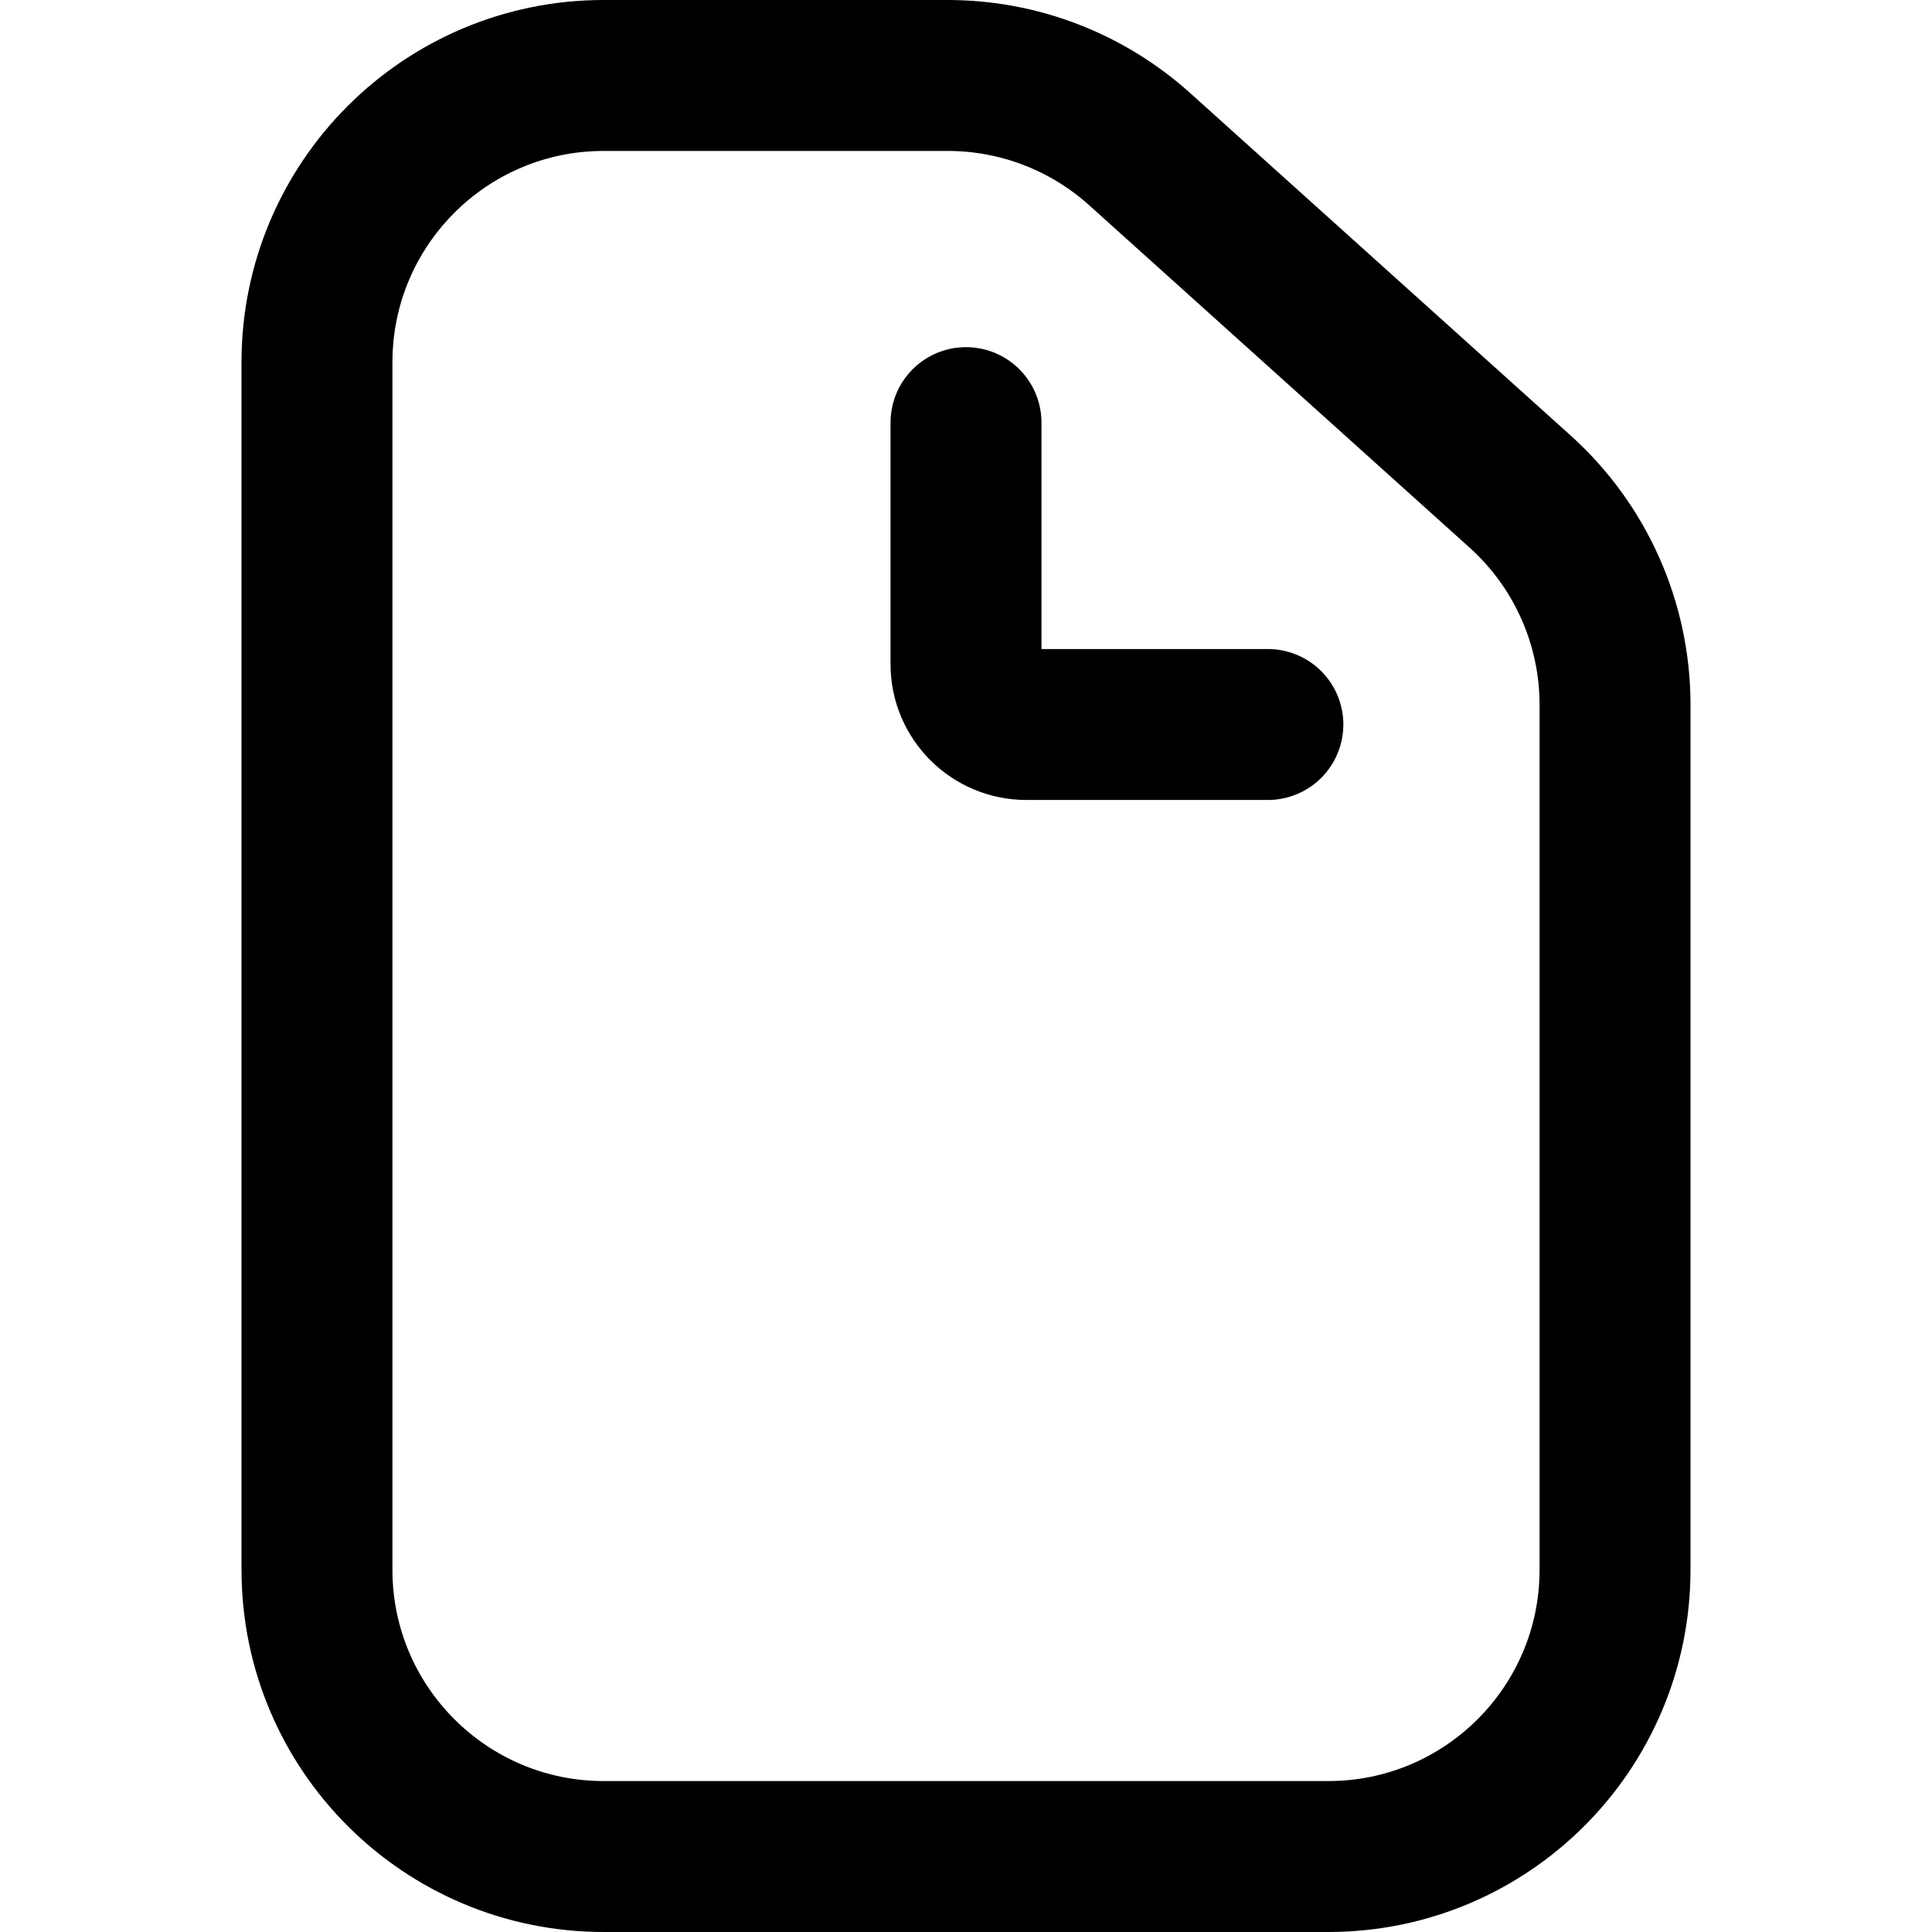
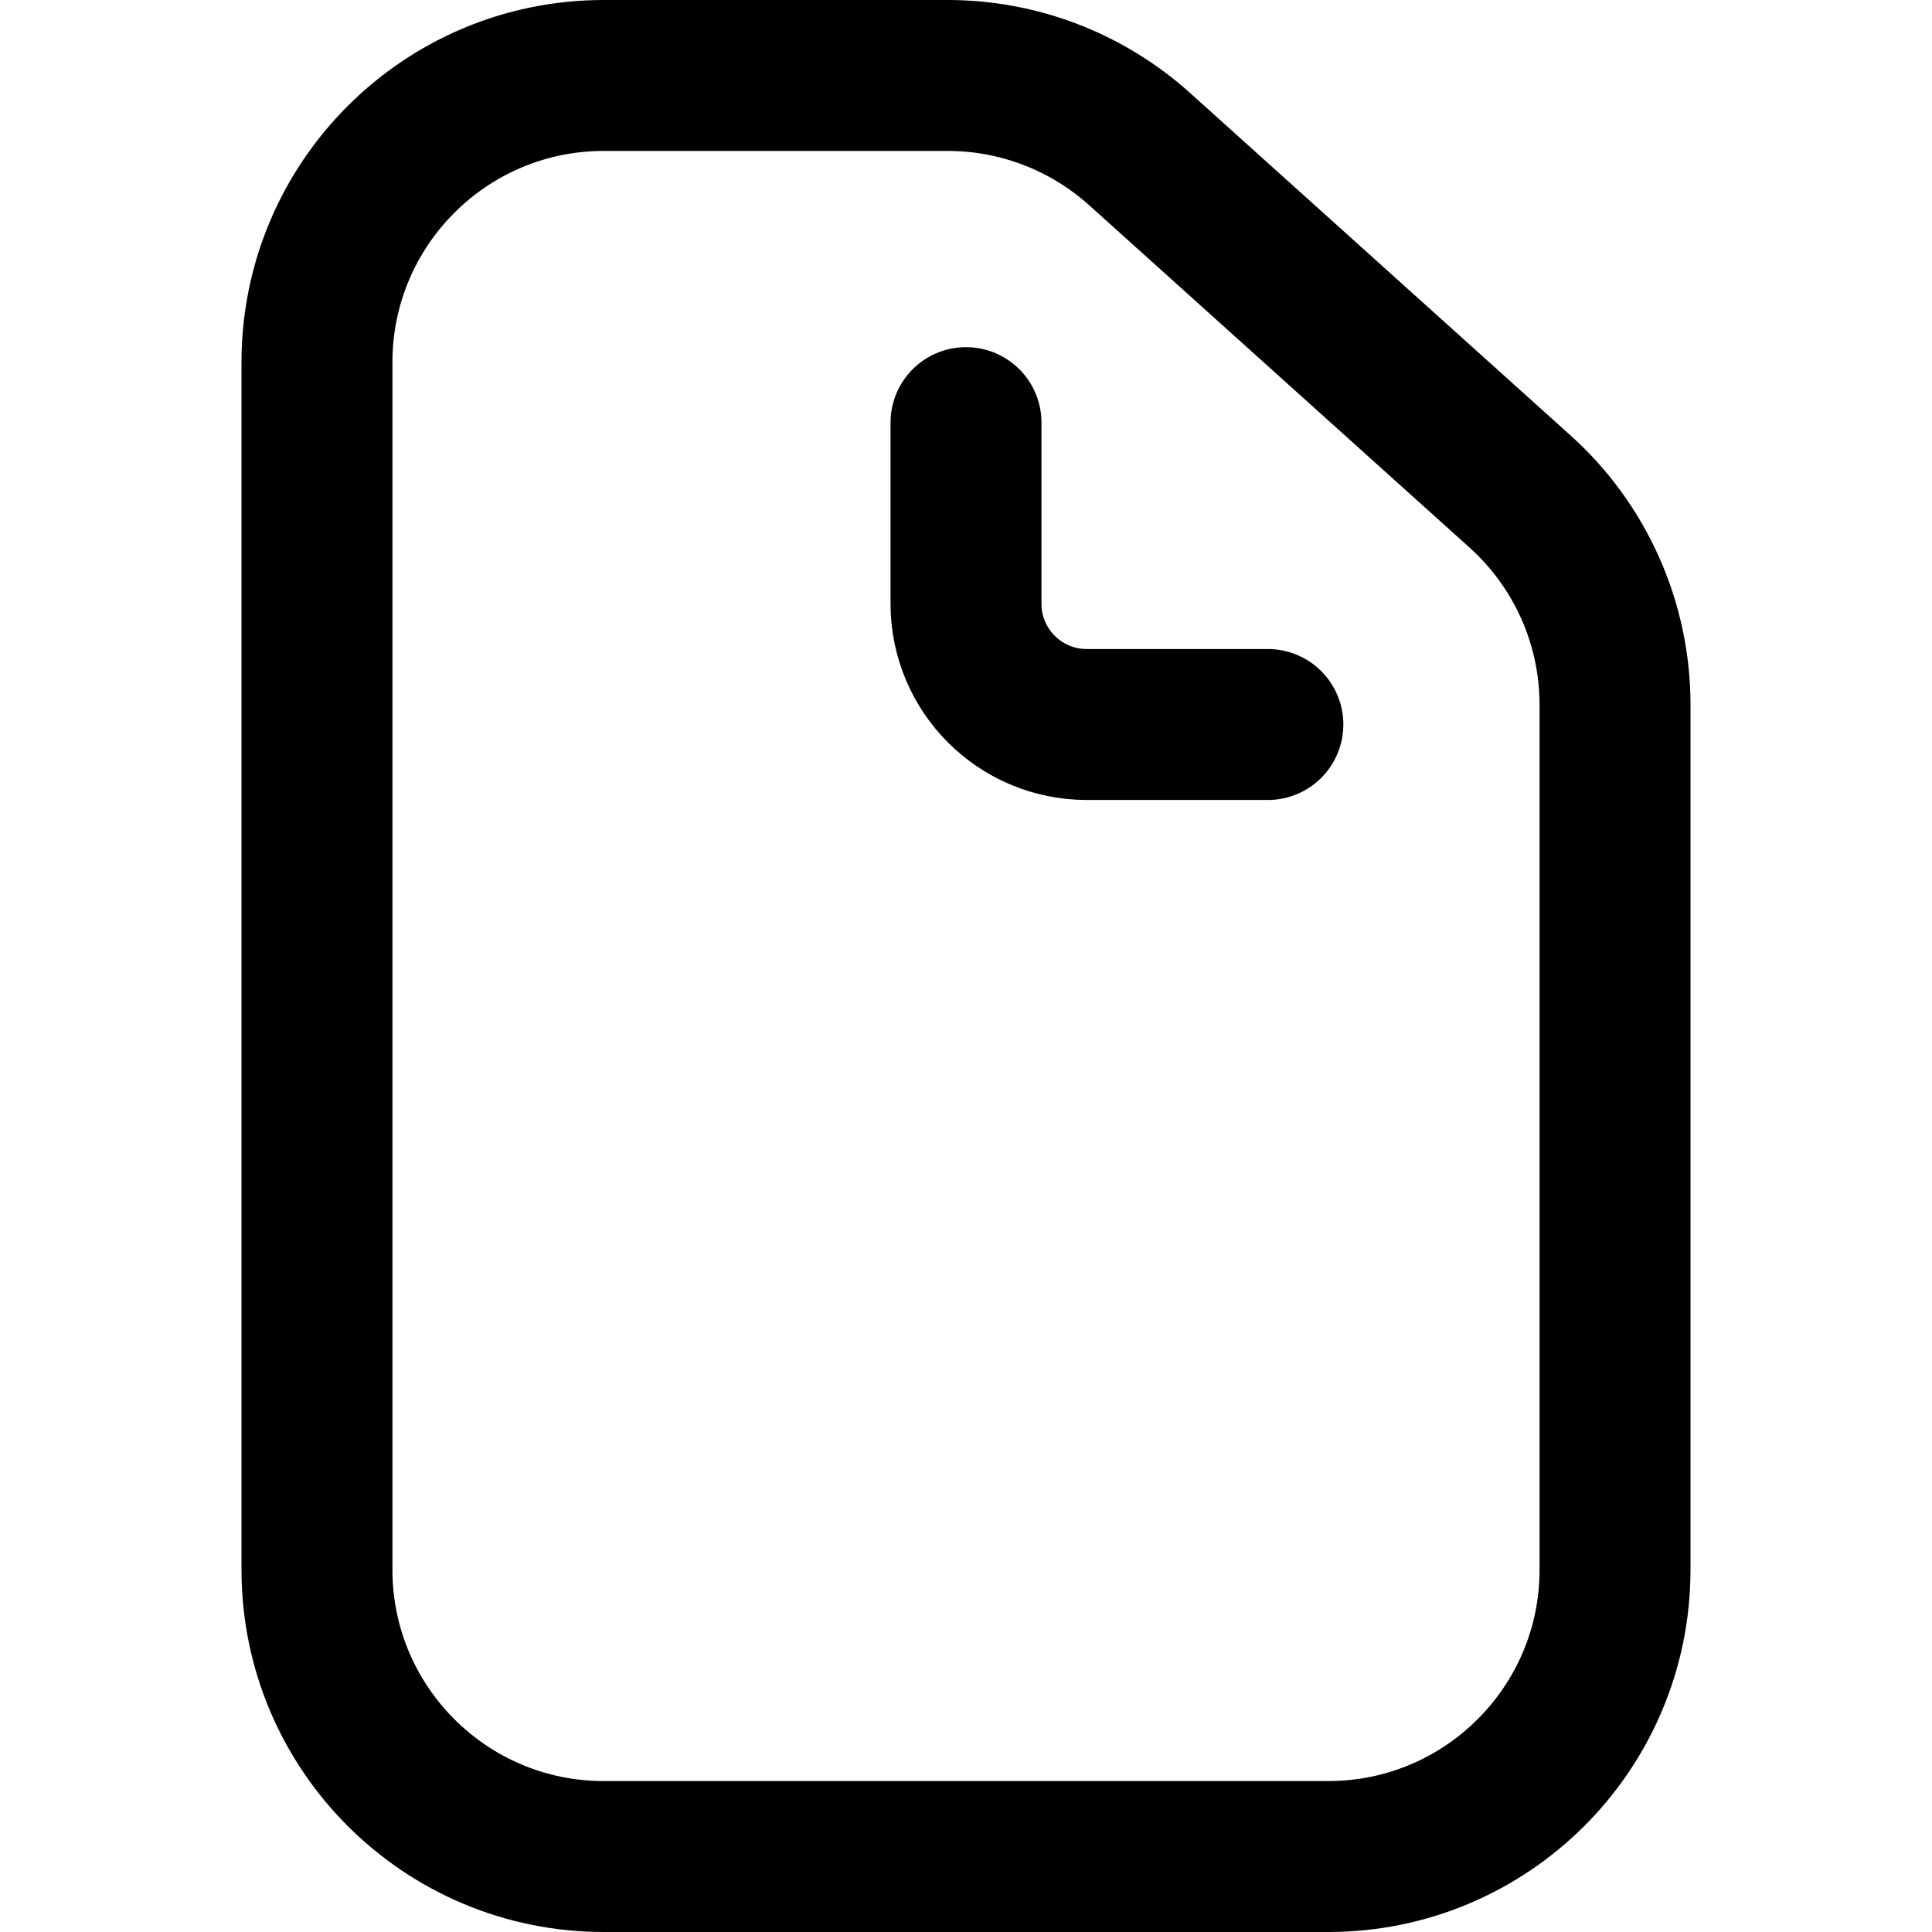
<svg xmlns="http://www.w3.org/2000/svg" width="64" height="64" viewBox="0 0 64 64" fill="none">
  <path d="M20 2.5H31.395C33.742 2.5 36.006 3.369 37.75 4.938L50.355 16.283C52.357 18.085 53.5 20.652 53.5 23.345V52C53.5 57.247 49.247 61.5 44 61.5H20C14.753 61.5 10.5 57.247 10.5 52V12C10.5 6.753 14.753 2.5 20 2.5Z" stroke="black" stroke-width="5" />
-   <path d="M32 14V22C32 23.105 32.895 24 34 24H42" stroke="black" stroke-width="5" stroke-linecap="round" />
+   <path d="M32 14V20C32 22.209 33.791 24 36 24H42" stroke="black" stroke-width="5" stroke-linecap="round" />
</svg>
